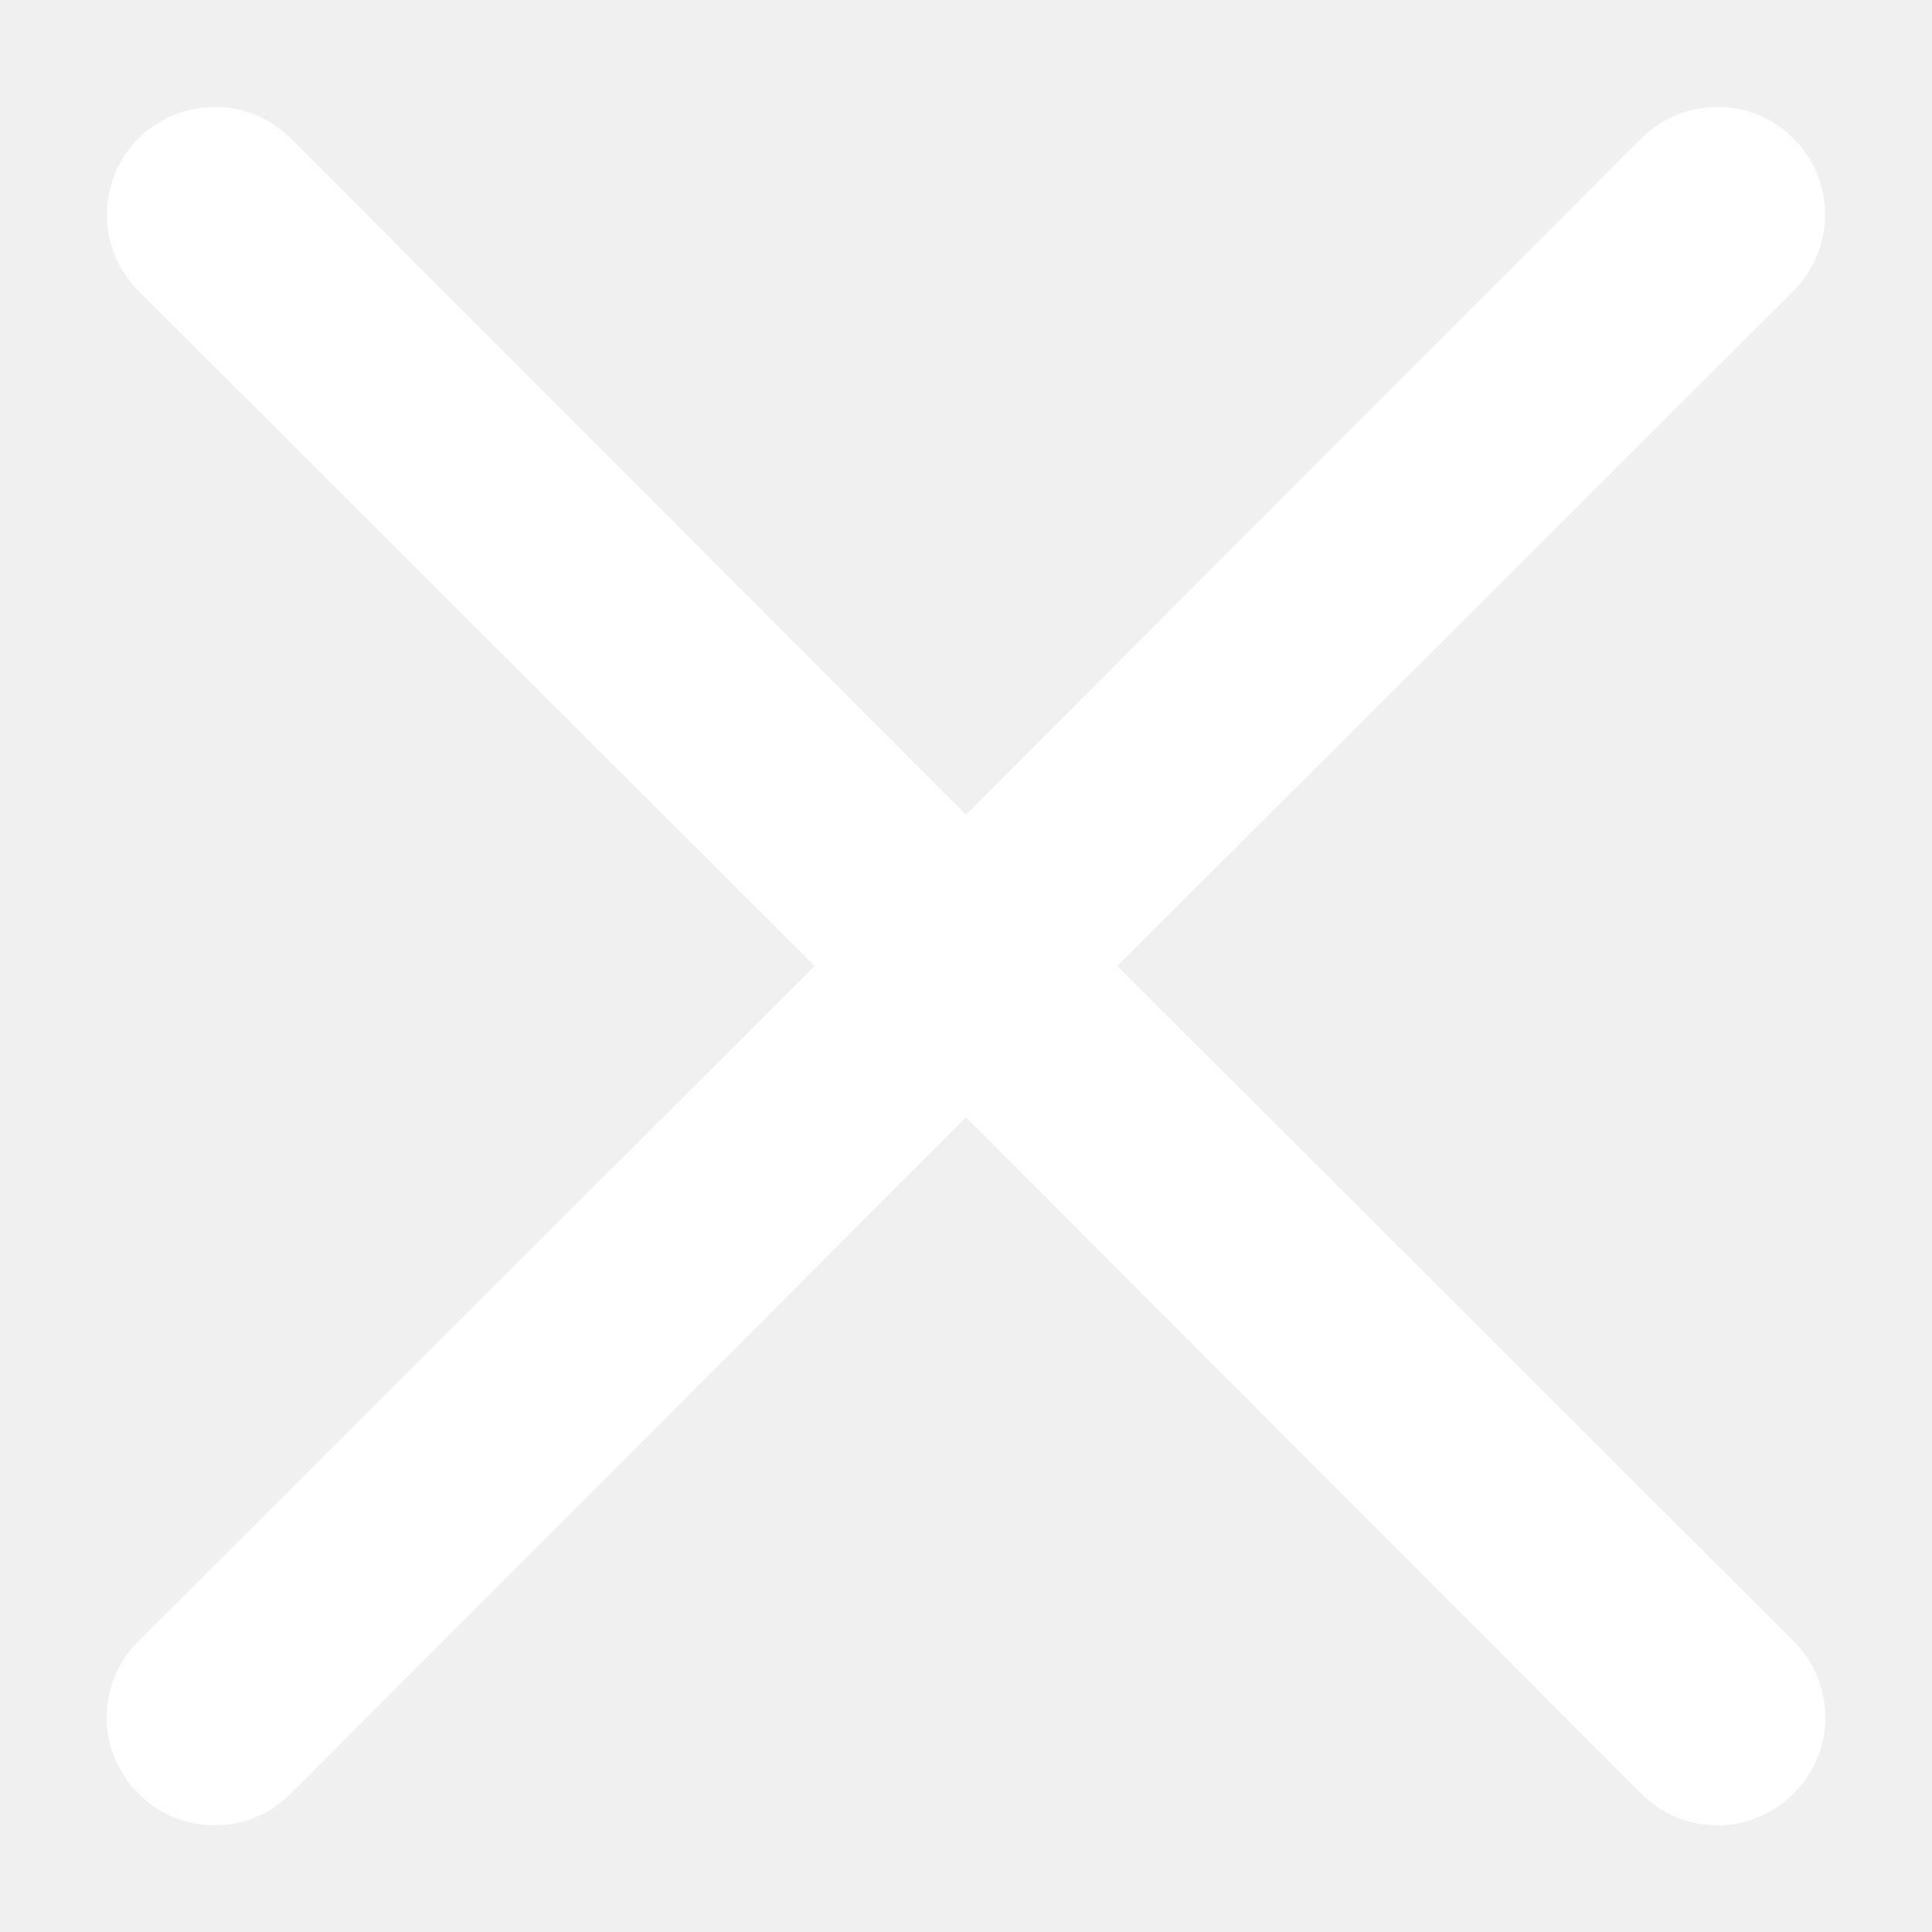
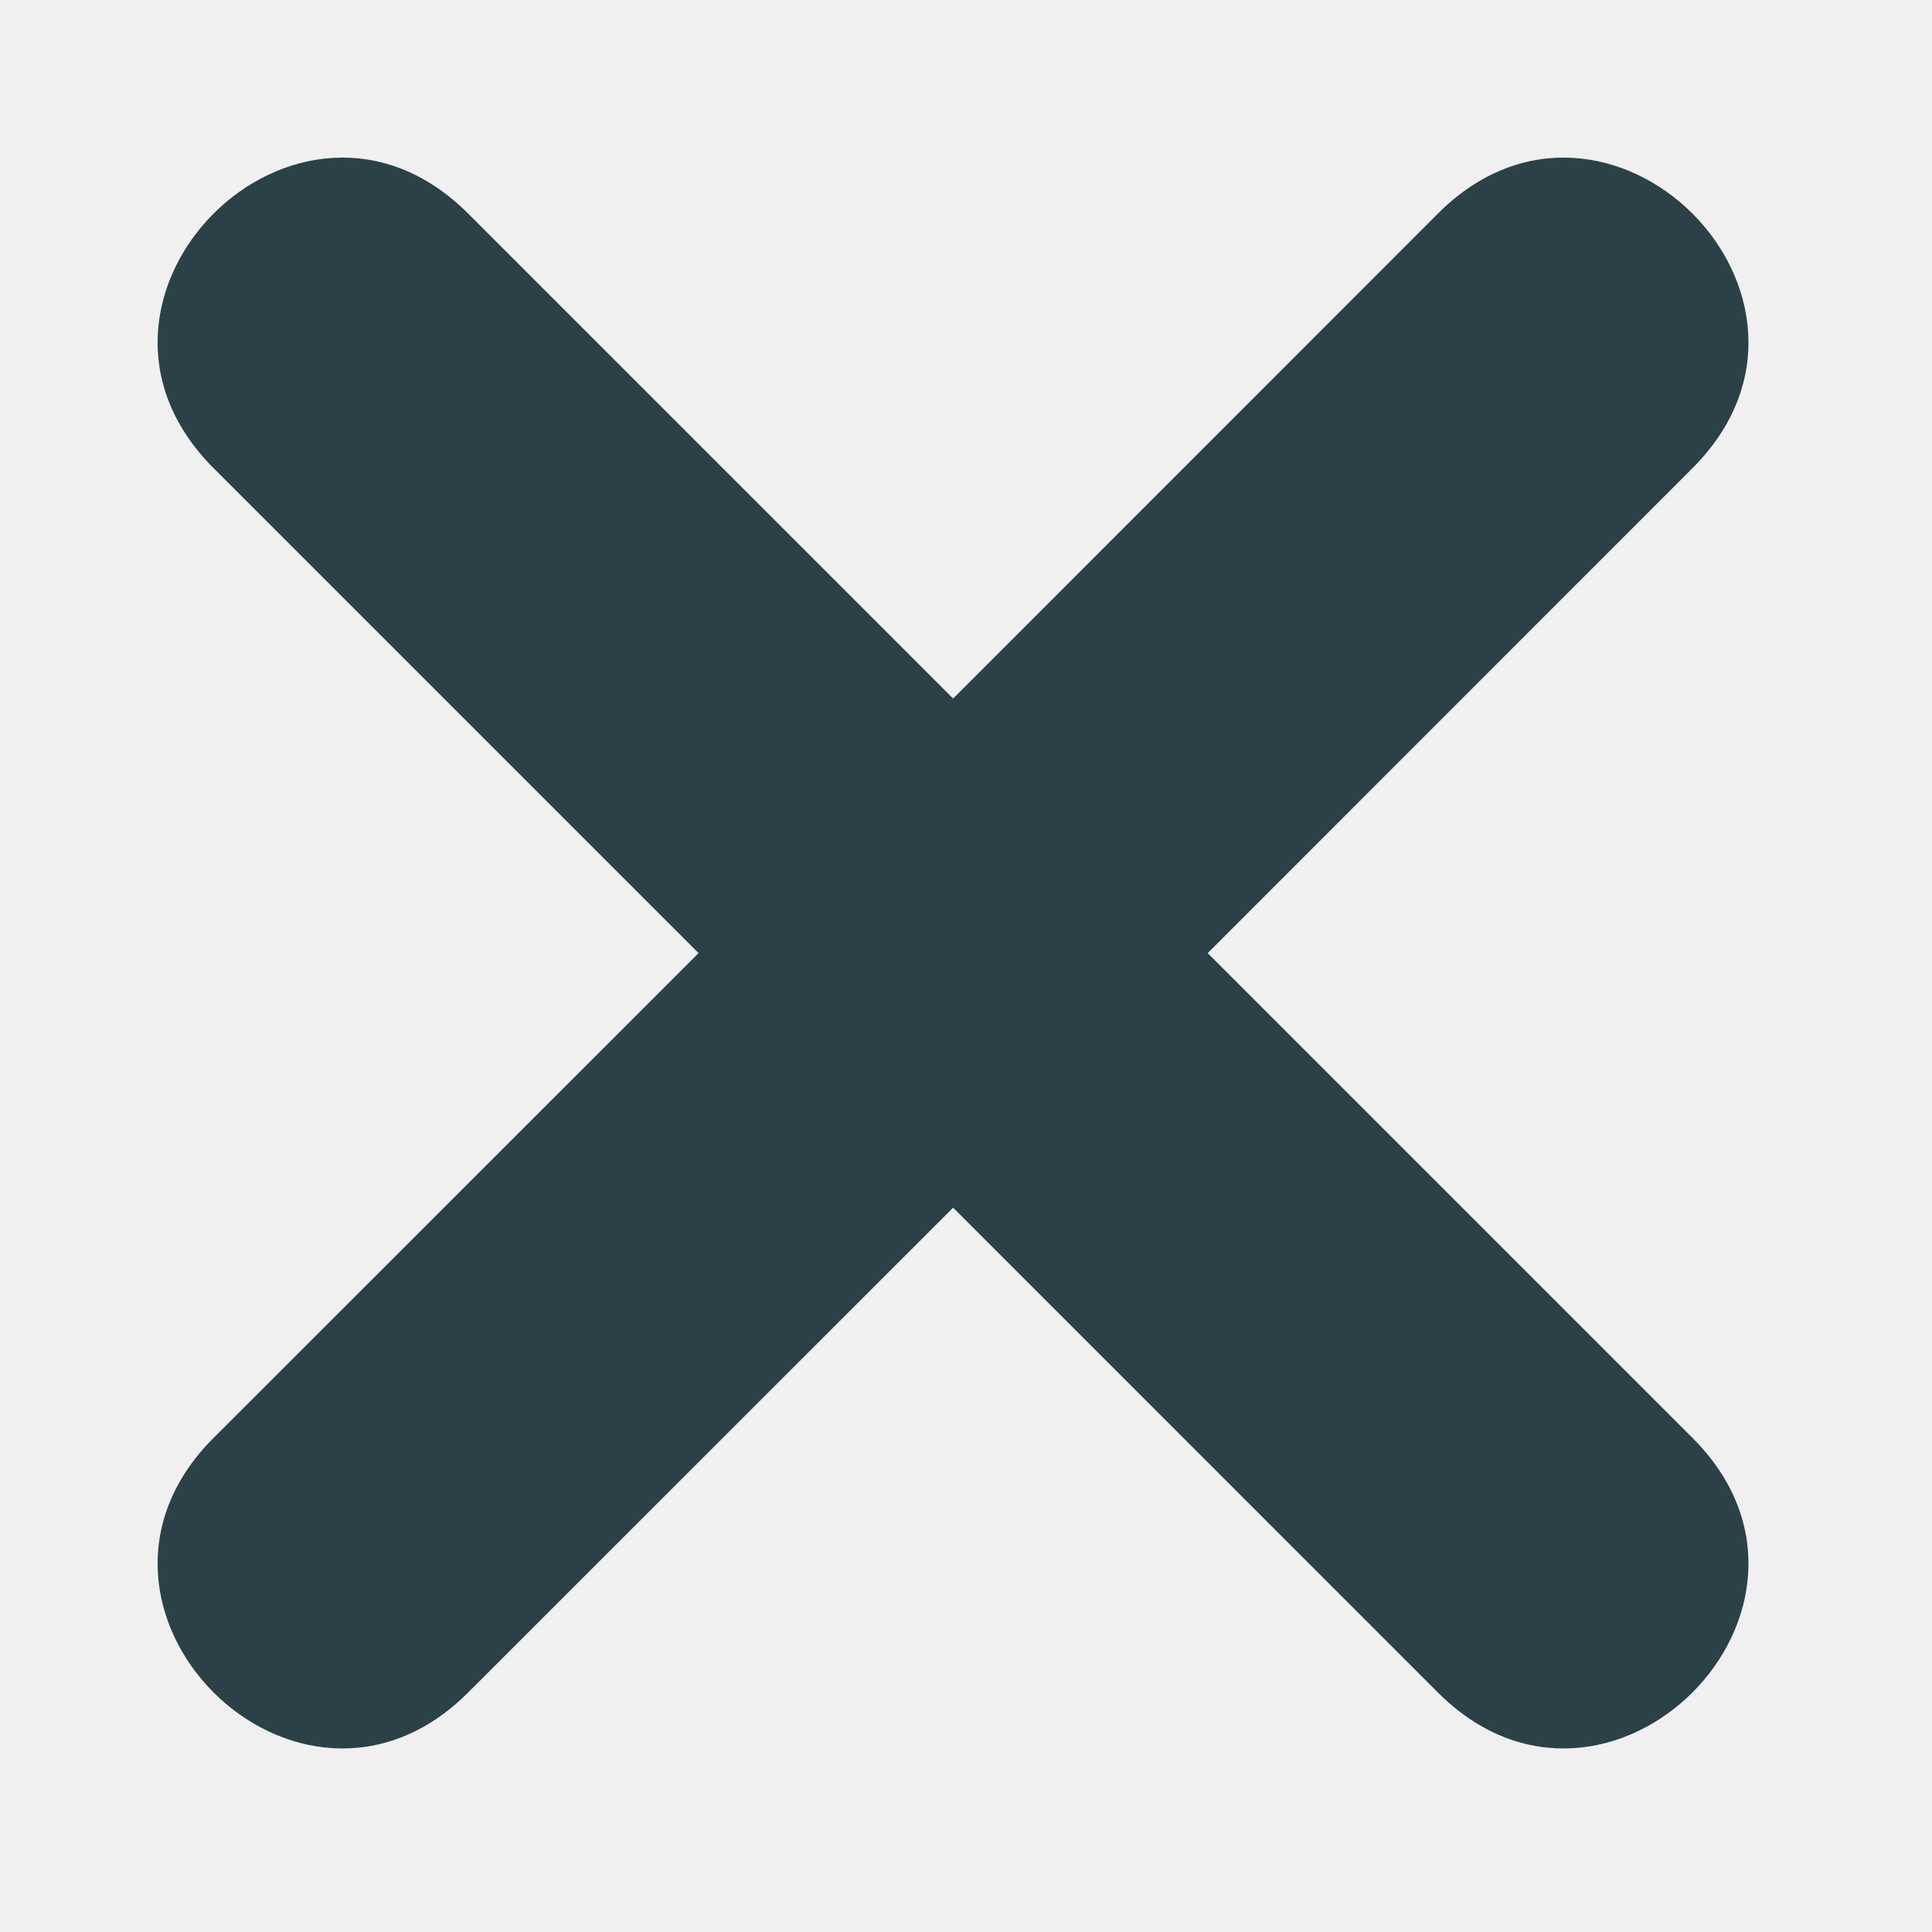
- <svg xmlns="http://www.w3.org/2000/svg" width="18" height="18" viewBox="0 0 18 18" fill="#FFF">
-   <path d="M10.41 9L16.71 2.71C16.898 2.522 17.004 2.266 17.004 2C17.004 1.734 16.898 1.478 16.71 1.29C16.522 1.102 16.266 0.996 16 0.996C15.734 0.996 15.478 1.102 15.29 1.29L9 7.59L2.71 1.29C2.522 1.102 2.266 0.996 2 0.996C1.734 0.996 1.478 1.102 1.29 1.29C1.102 1.478 0.996 1.734 0.996 2C0.996 2.266 1.102 2.522 1.29 2.71L7.59 9L1.29 15.29C1.196 15.383 1.122 15.494 1.071 15.615C1.02 15.737 0.994 15.868 0.994 16C0.994 16.132 1.02 16.263 1.071 16.385C1.122 16.506 1.196 16.617 1.29 16.71C1.383 16.804 1.494 16.878 1.615 16.929C1.737 16.98 1.868 17.006 2 17.006C2.132 17.006 2.263 16.98 2.385 16.929C2.506 16.878 2.617 16.804 2.71 16.71L9 10.41L15.29 16.71C15.383 16.804 15.493 16.878 15.615 16.929C15.737 16.98 15.868 17.006 16 17.006C16.132 17.006 16.263 16.98 16.384 16.929C16.506 16.878 16.617 16.804 16.71 16.71C16.804 16.617 16.878 16.506 16.929 16.385C16.98 16.263 17.006 16.132 17.006 16C17.006 15.868 16.98 15.737 16.929 15.615C16.878 15.494 16.804 15.383 16.71 15.29L10.41 9Z" fill="#FFFFFF" />
+ <svg xmlns="http://www.w3.org/2000/svg" width="50" zoomAndPan="magnify" viewBox="0 0 37.5 37.5" height="50" preserveAspectRatio="xMidYMid meet" version="1.0">
+   <path fill="#2b4147" d="M 9.086 4.145 L 18.5 13.559 L 27.91 4.145 C 31.203 0.852 36.145 5.793 32.852 9.086 L 23.441 18.5 L 32.852 27.91 C 36.145 31.203 31.203 36.145 27.91 32.852 L 18.5 23.441 L 9.086 32.852 C 5.793 36.145 0.852 31.203 4.145 27.91 L 13.559 18.5 L 4.145 9.086 C 0.852 5.793 5.793 0.852 9.086 4.145 Z M 9.086 4.145 " fill-opacity="1" fill-rule="evenodd" />
</svg>
